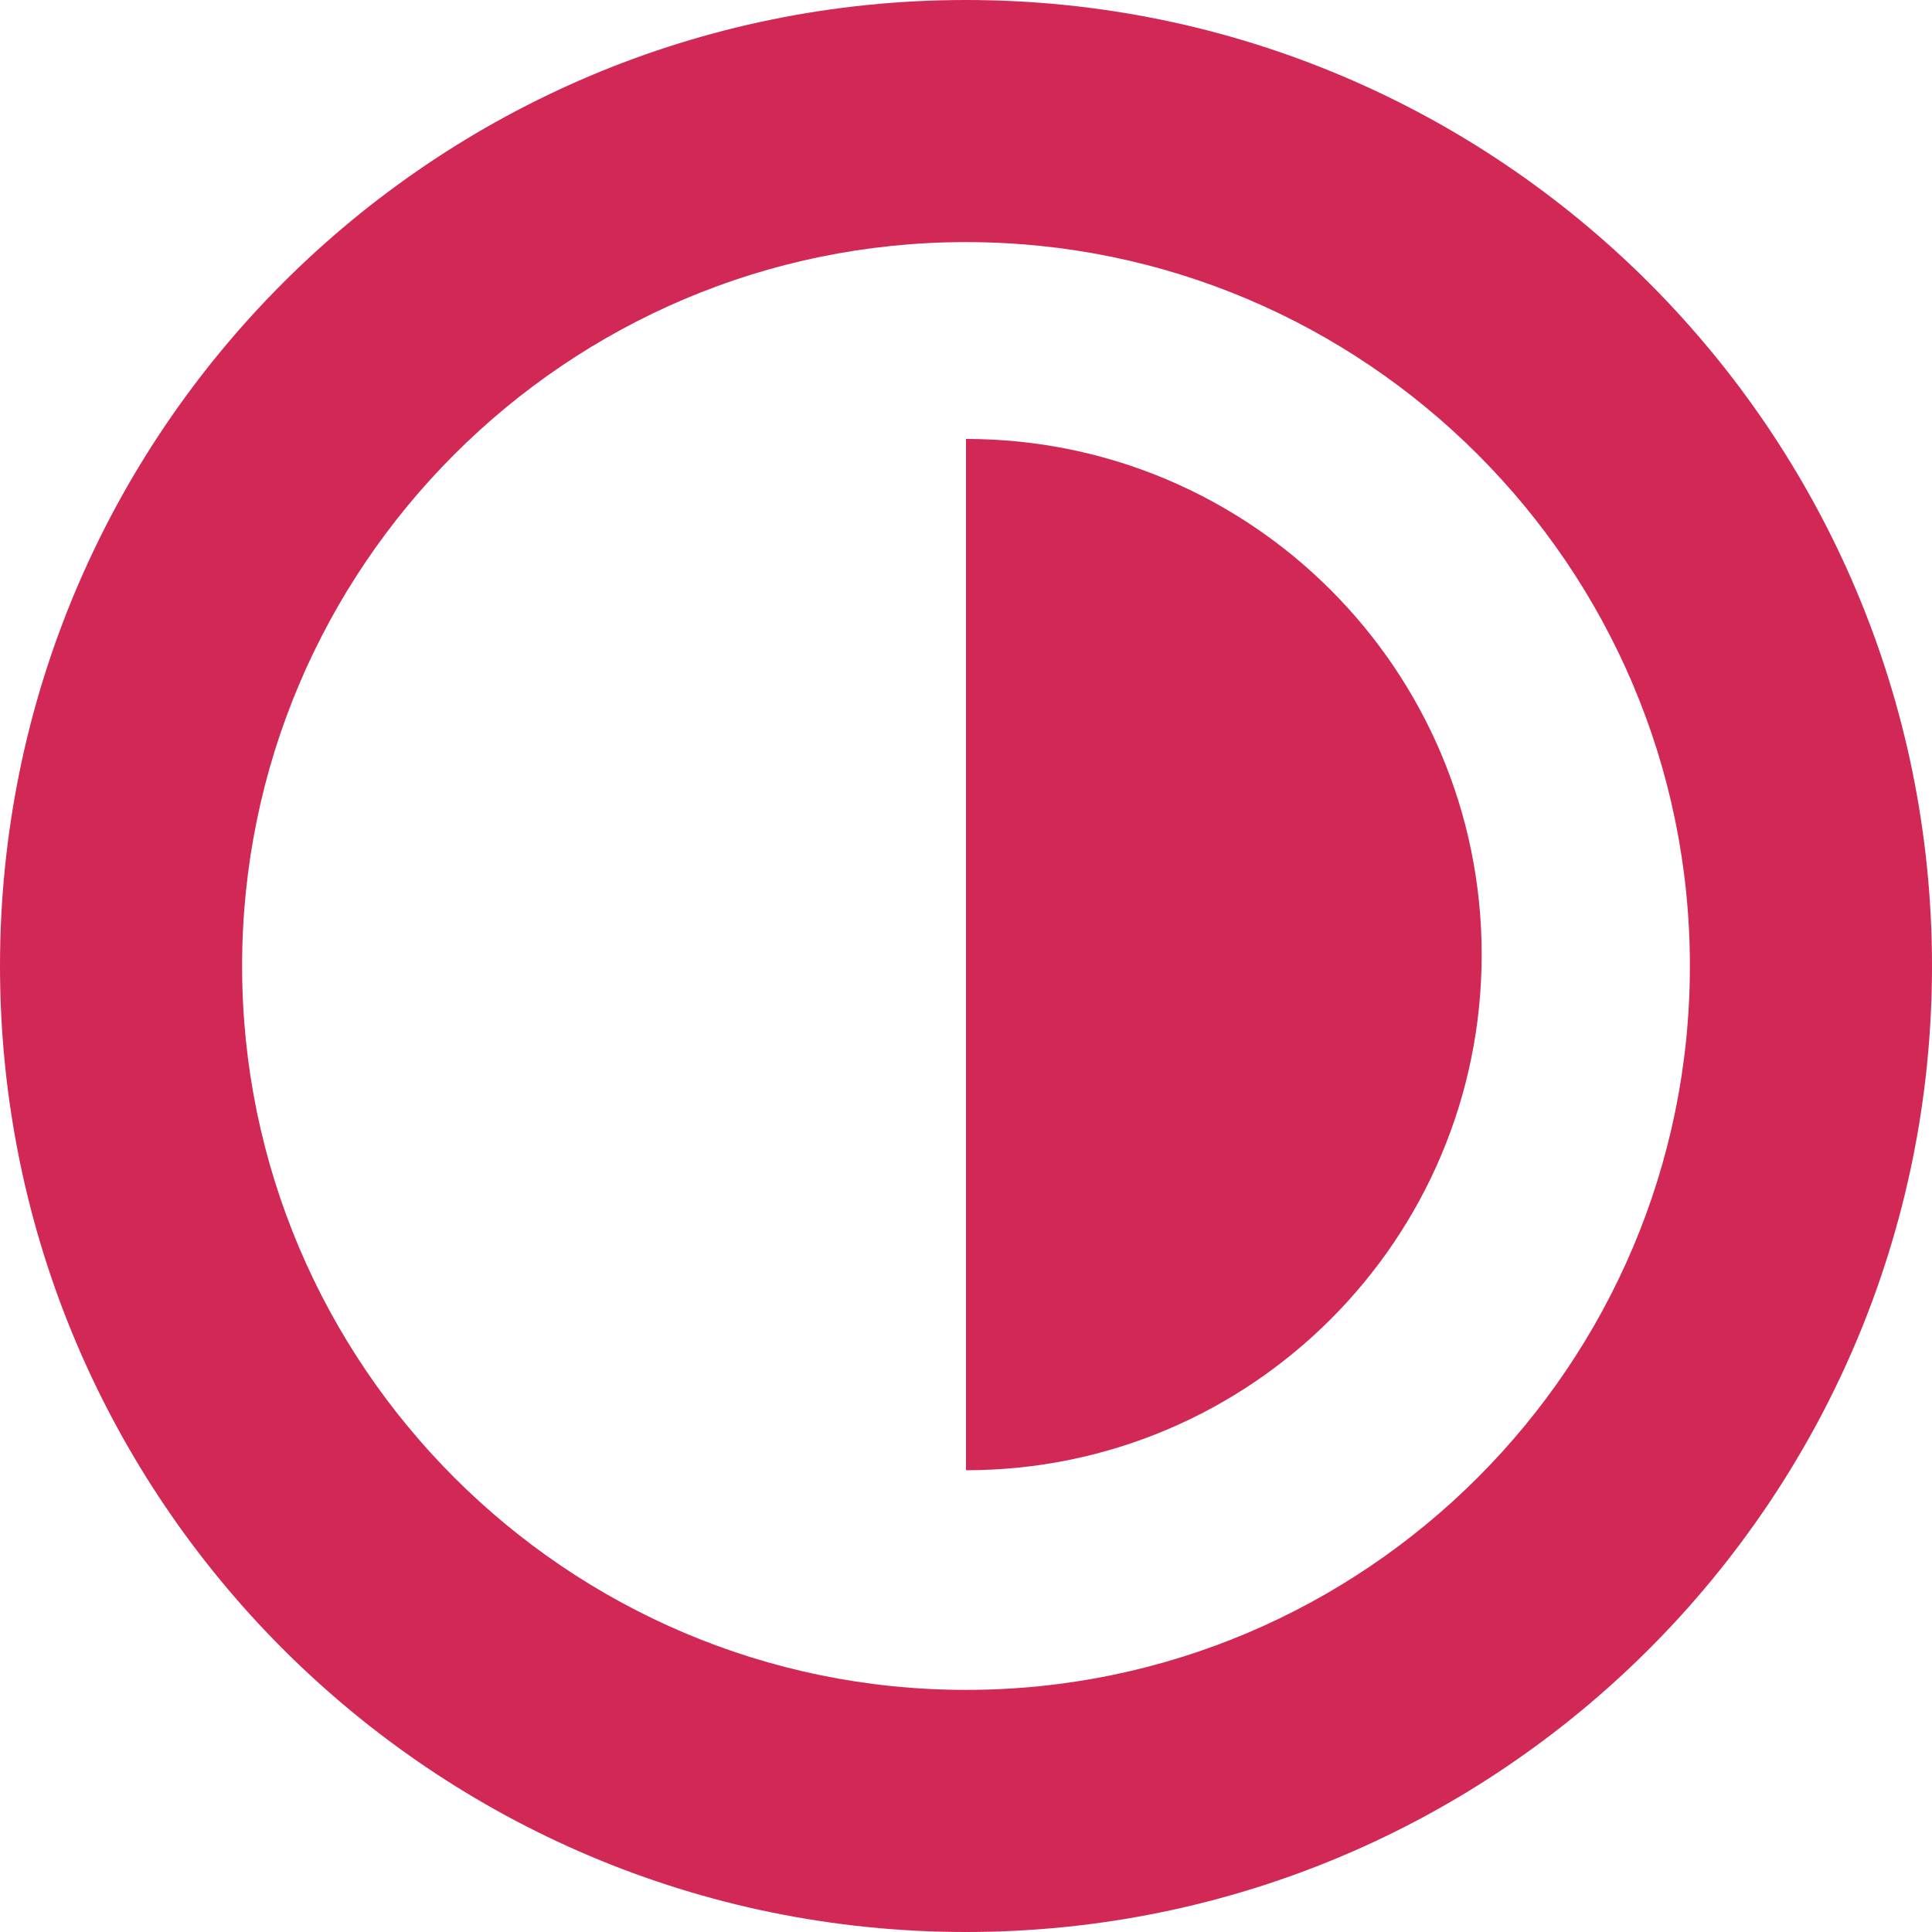
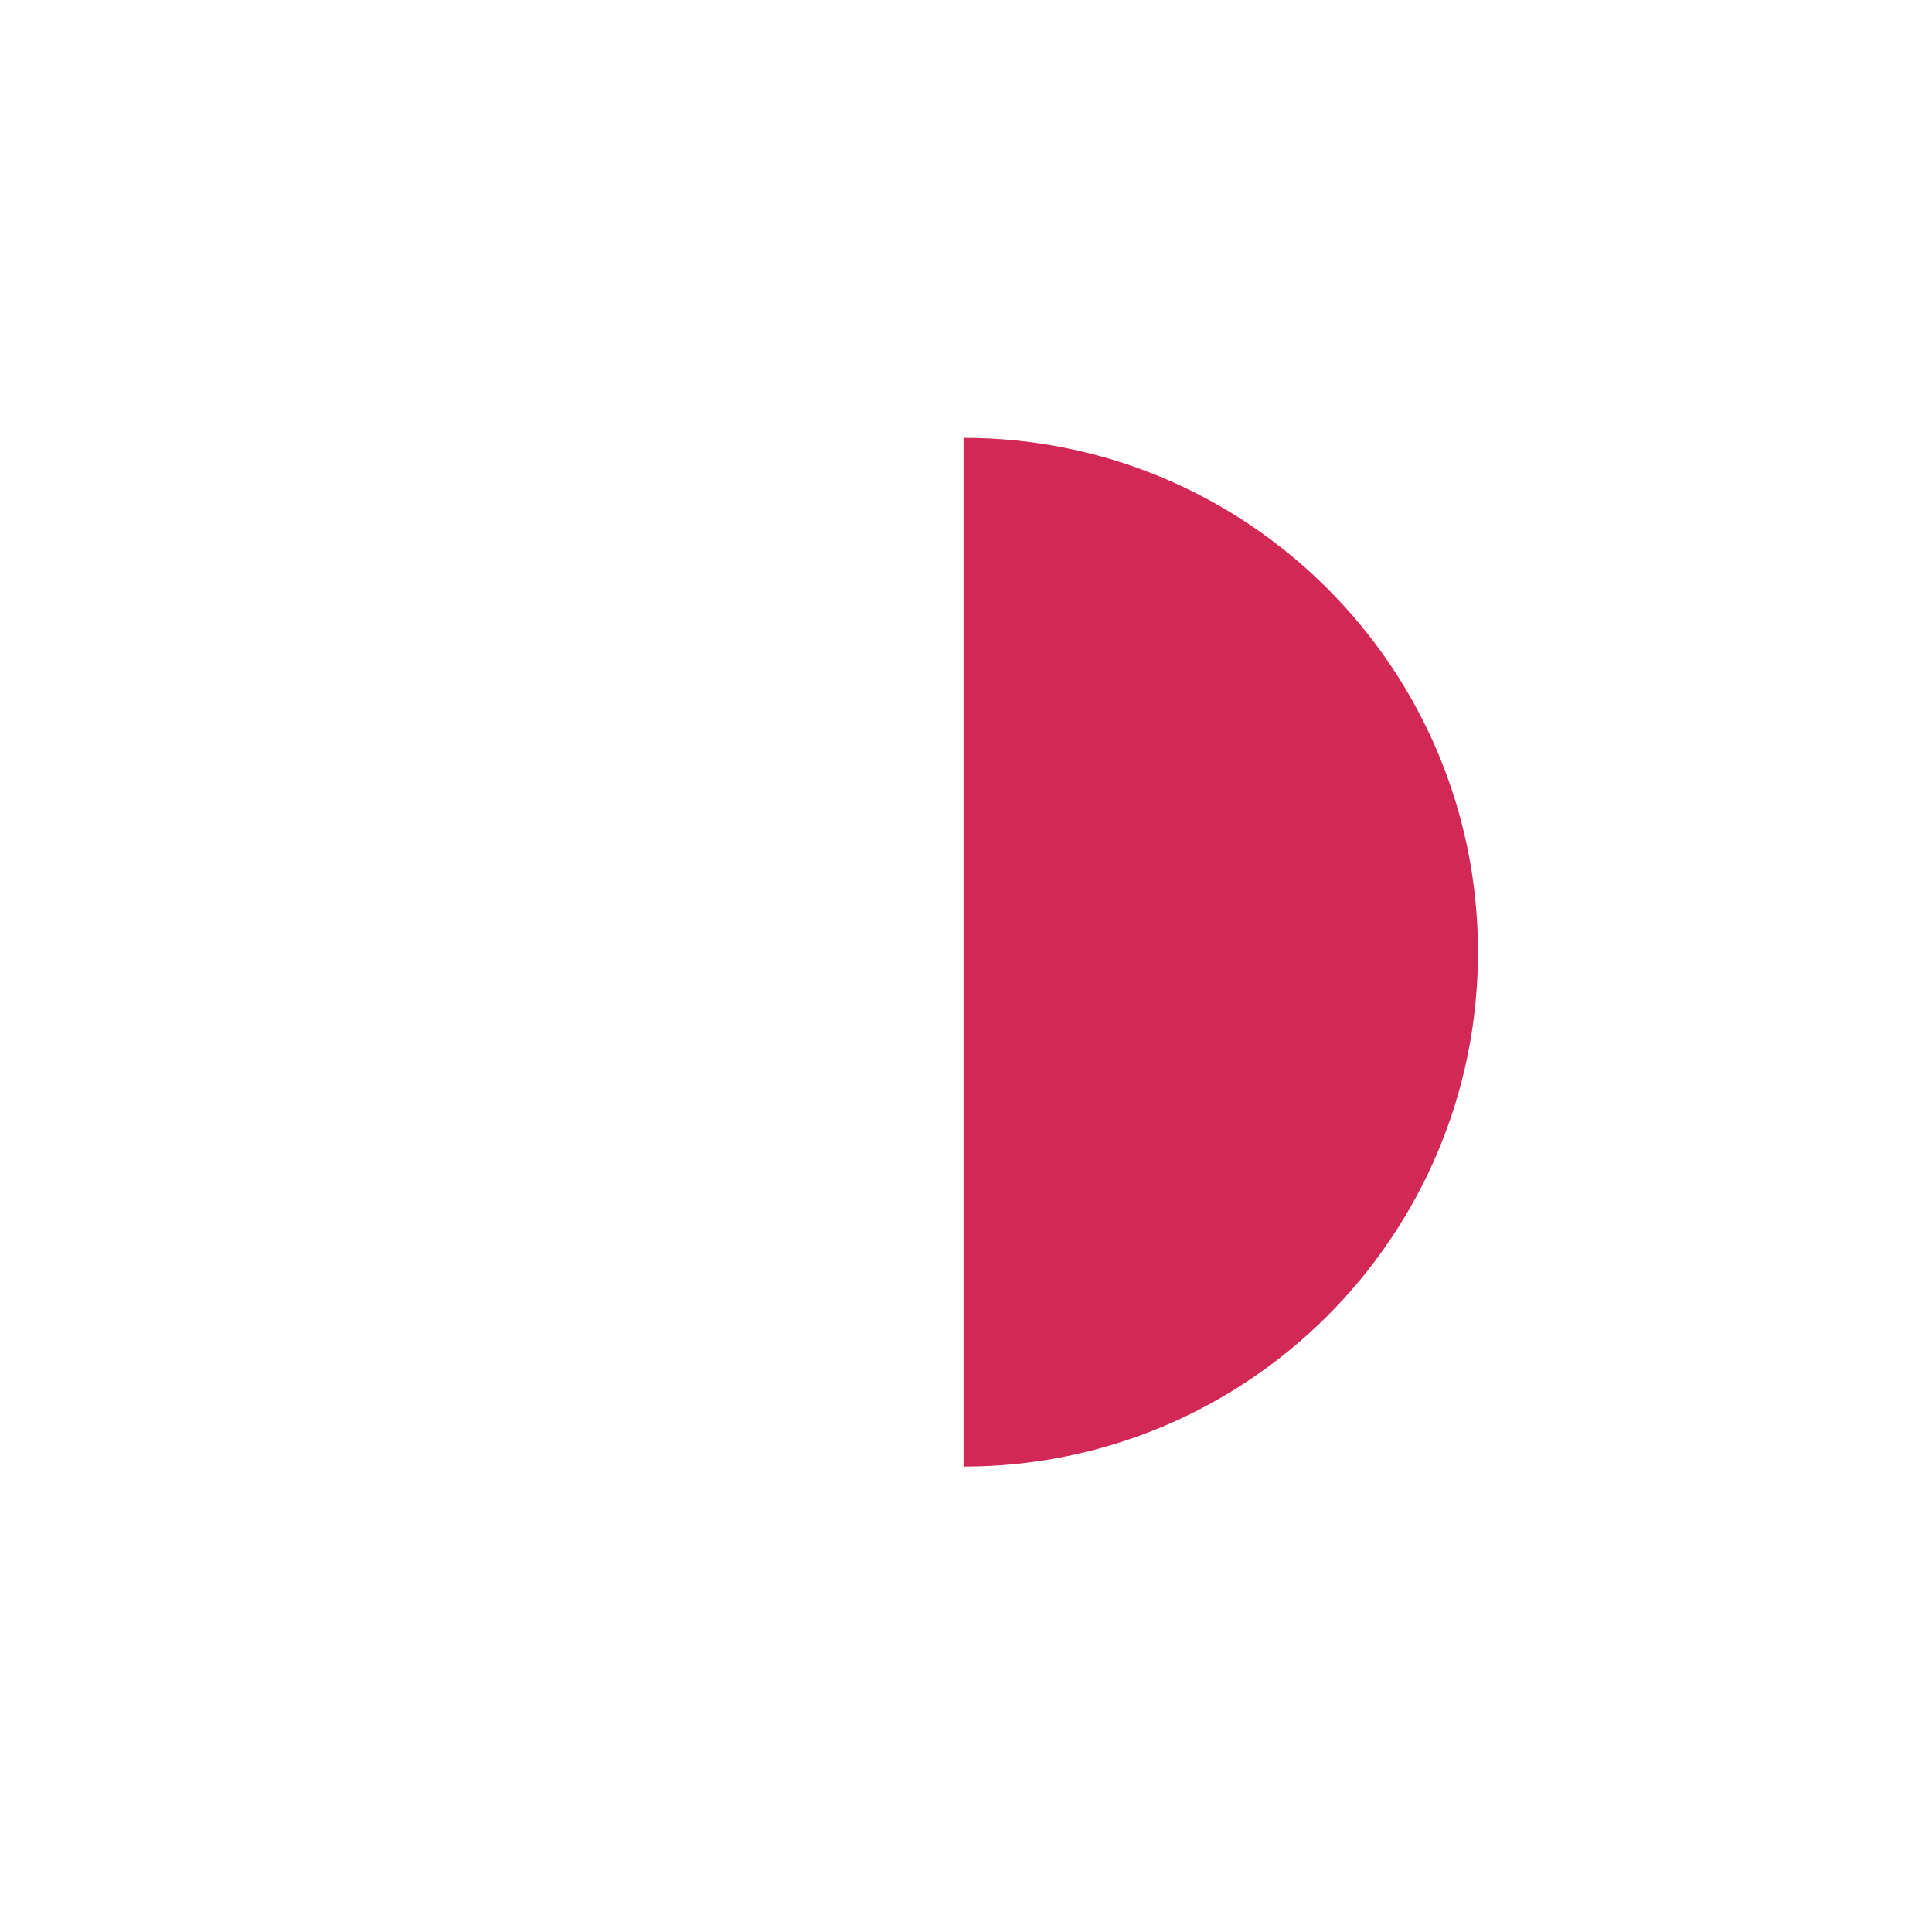
- <svg xmlns="http://www.w3.org/2000/svg" version="1.0" x="0px" y="0px" width="31.92px" height="31.92px" viewBox="-35.422 -7.96 31.92 31.92" enable-background="new -35.422 -7.96 31.92 31.92" xml:space="preserve">
-   <path fill="#d22856" d="M-19.462-3.96c6.595,0,11.96,5.365,11.96,11.96s-5.365,11.96-11.96,11.96S-31.422,14.595-31.422,8 S-26.057-3.96-19.462-3.96 M-19.462-7.96c-8.814,0-15.96,7.145-15.96,15.96c0,8.813,7.146,15.96,15.96,15.96S-3.502,16.813-3.502,8 C-3.502-0.815-10.648-7.96-19.462-7.96L-19.462-7.96z" />
+ <svg xmlns="http://www.w3.org/2000/svg" version="1.0" x="0px" y="0px" viewBox="-35.422 -7.96 32 32" enable-background="new -35.422 -7.96 32 32" xml:space="preserve">
  <path fill="#d22856" d="M-19.462,16.331c4.706,0,8.52-3.813,8.52-8.52c0-4.705-3.813-8.519-8.52-8.519" />
</svg>
